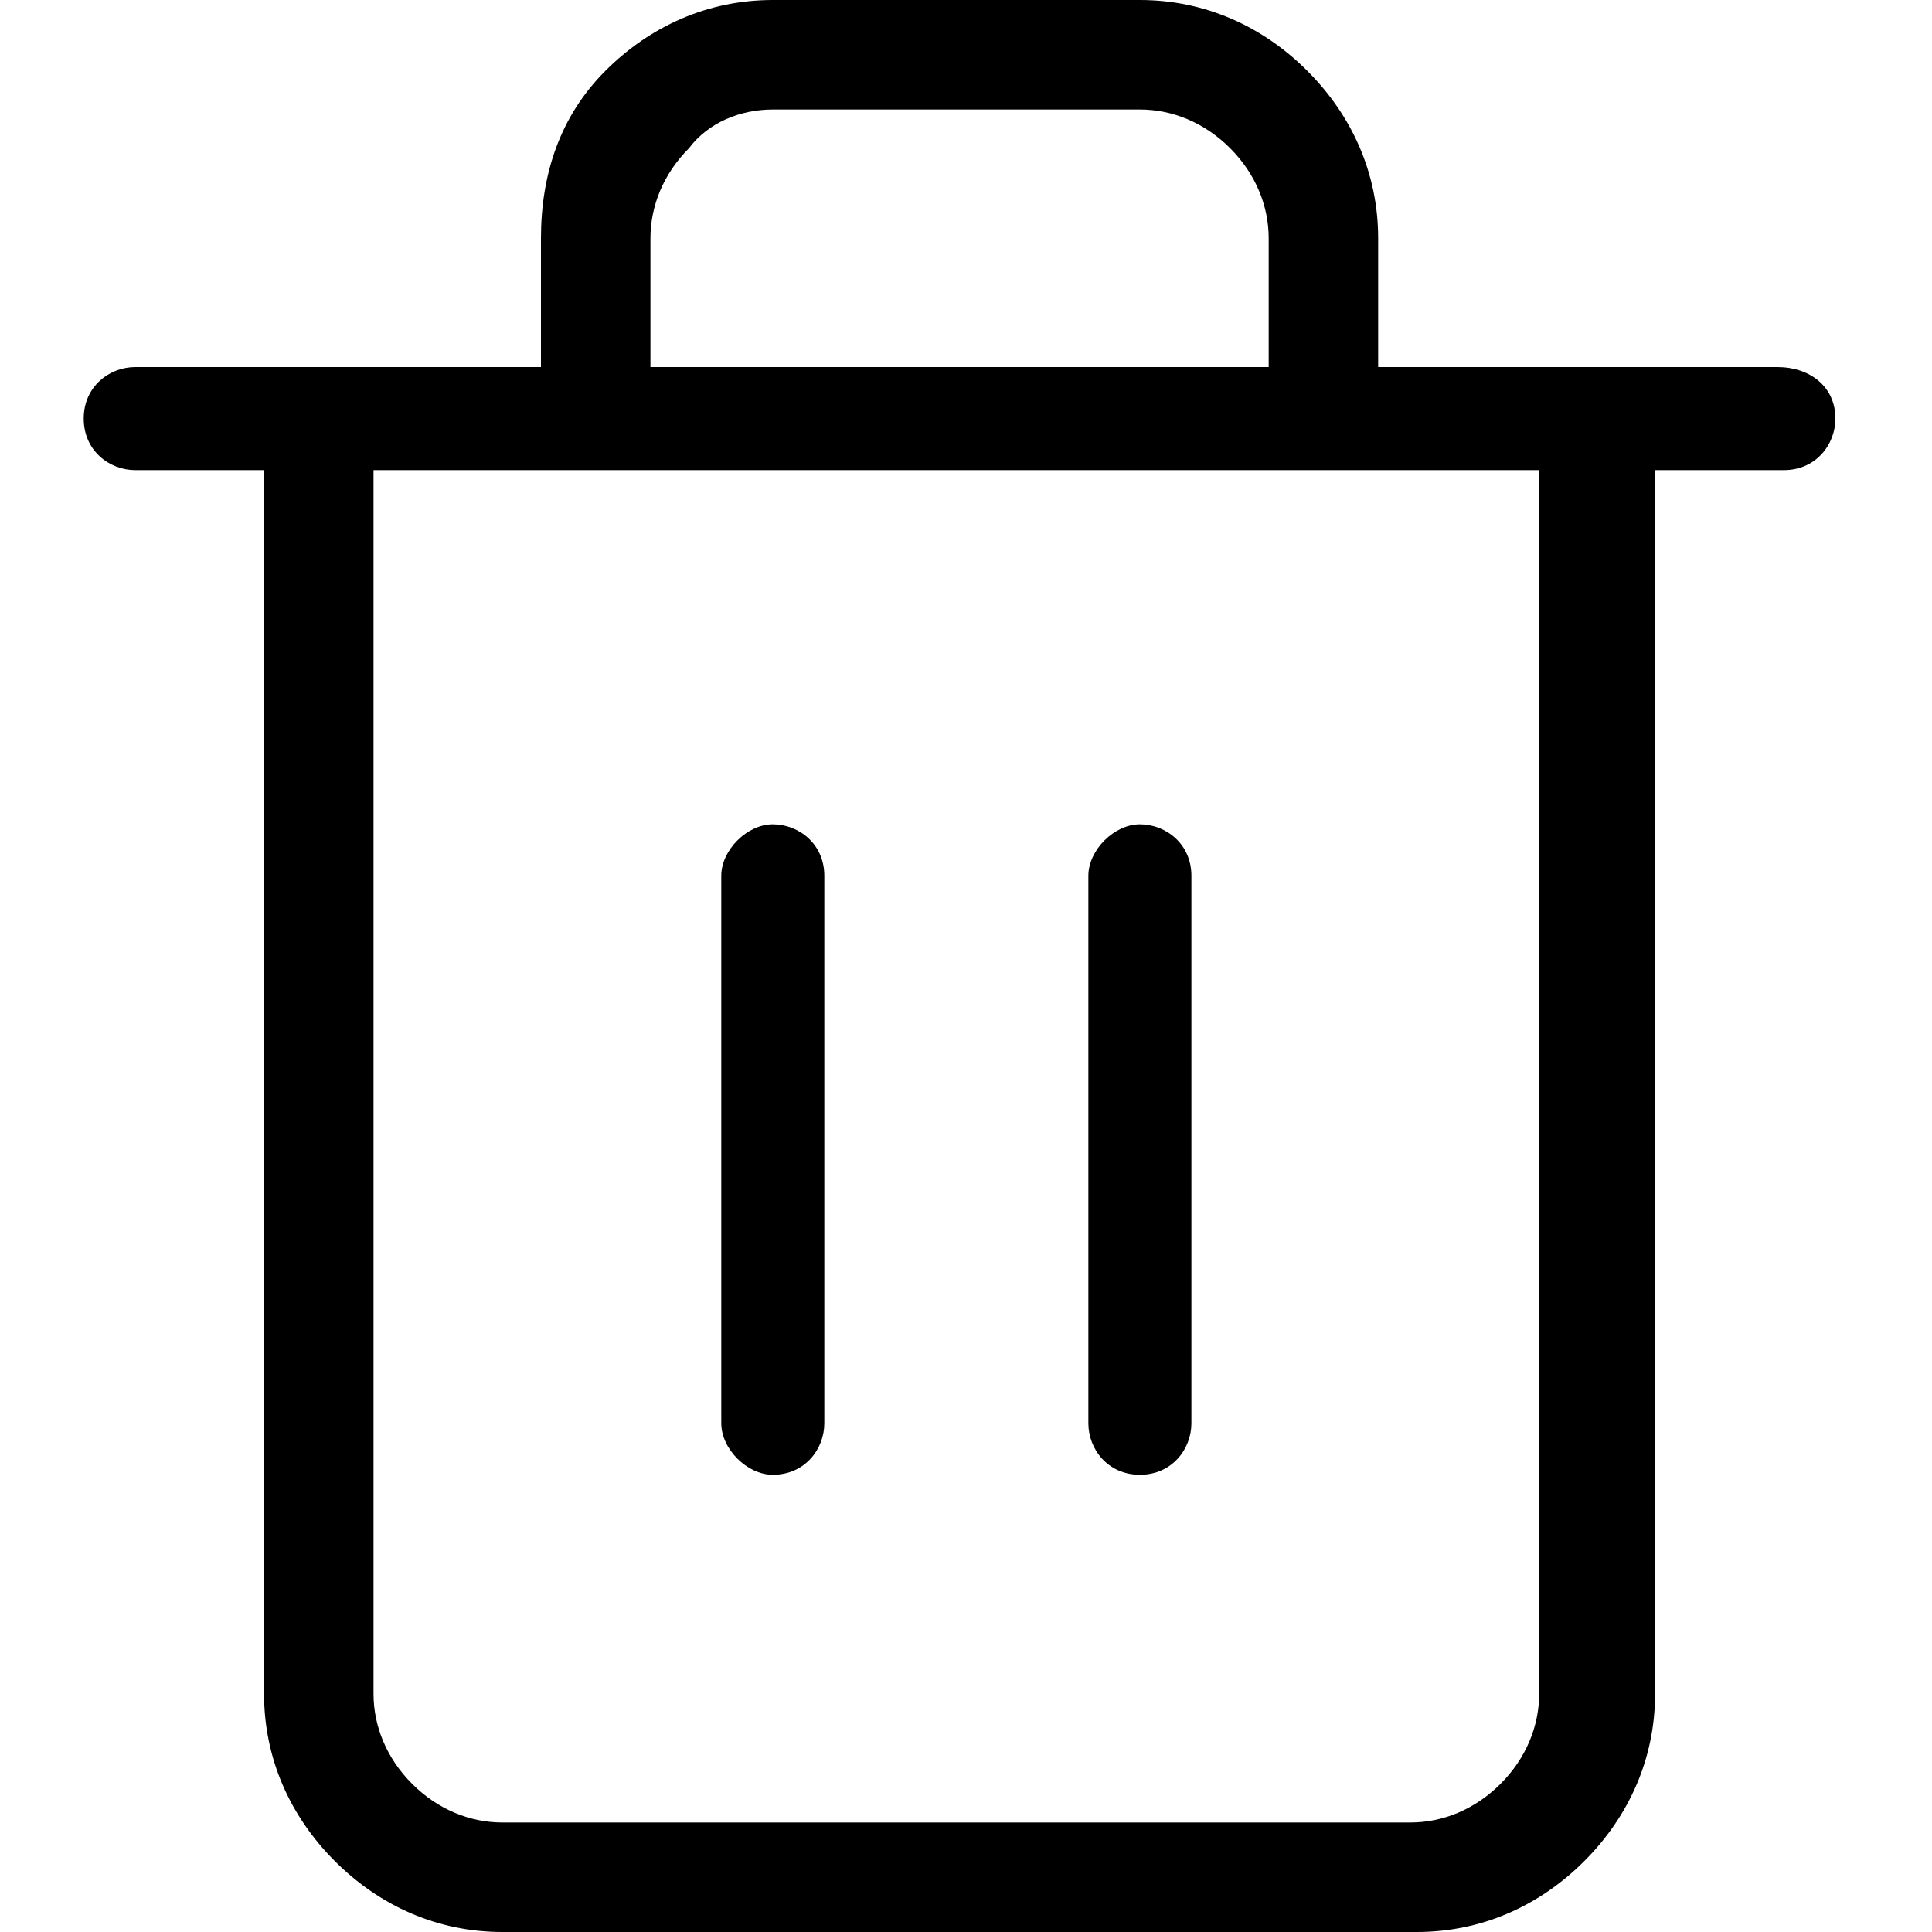
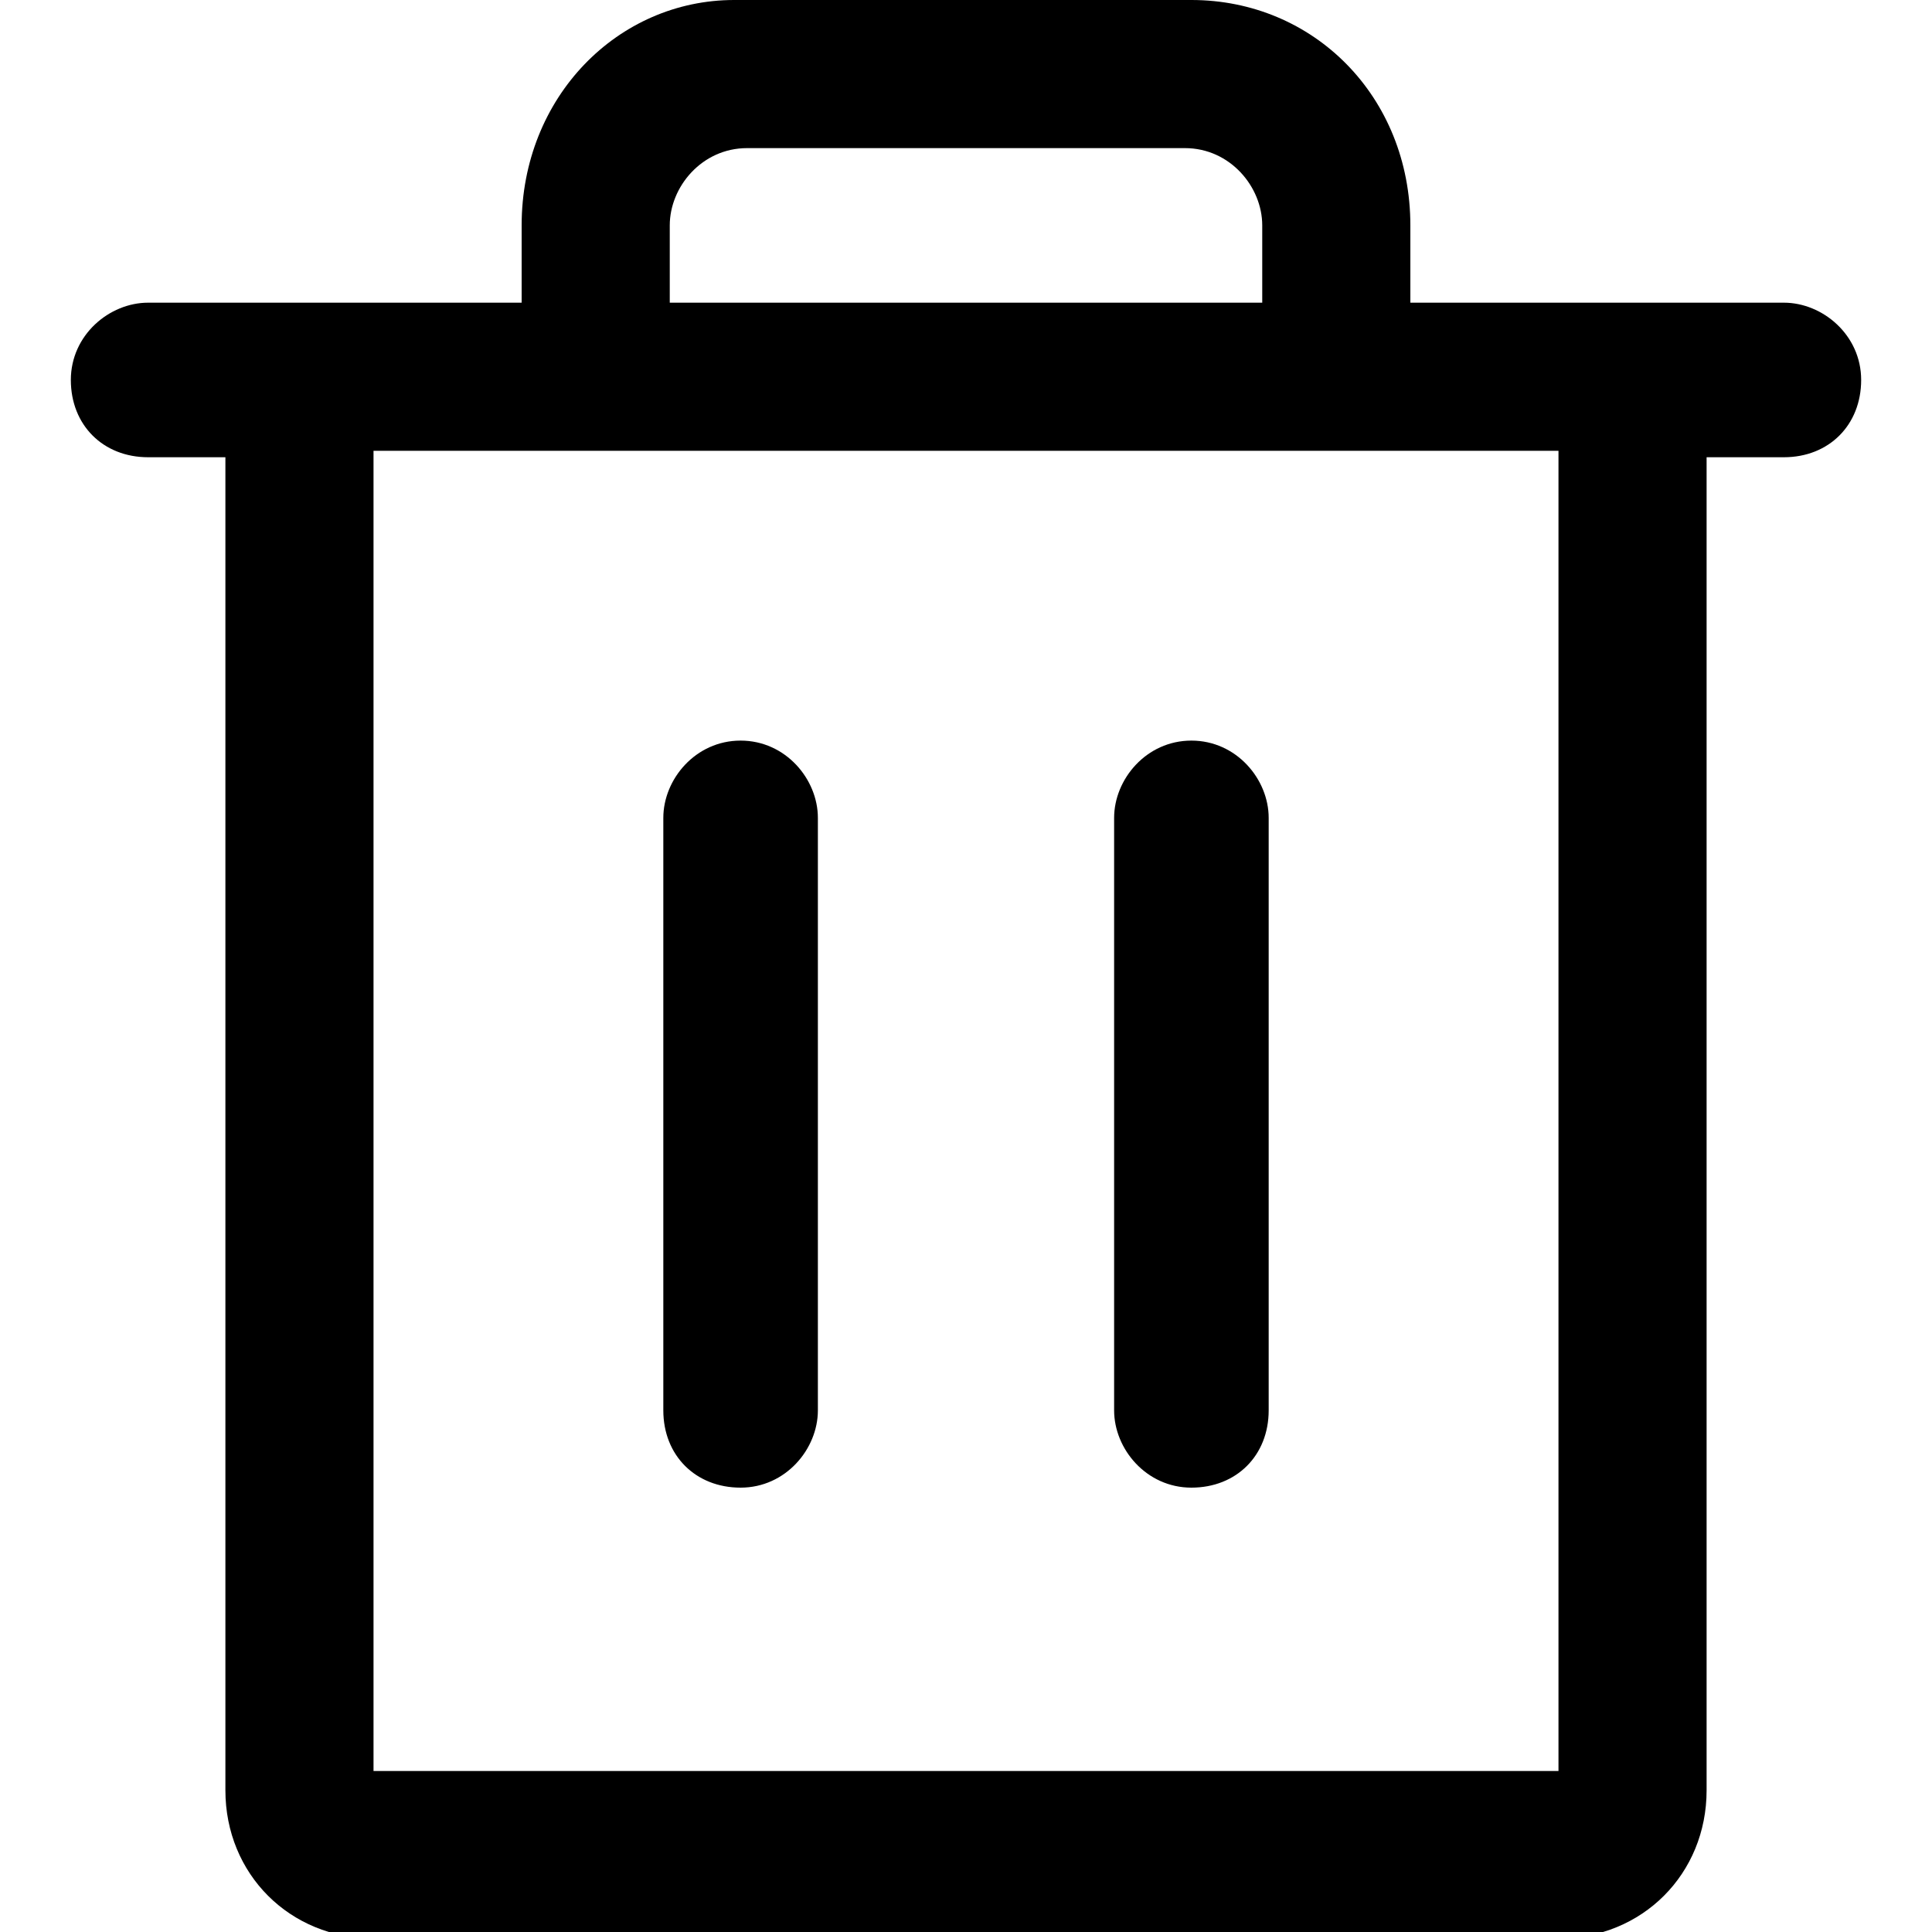
- <svg xmlns="http://www.w3.org/2000/svg" version="1.1" id="Layer_1" x="0px" y="0px" viewBox="0 0 30 30" style="enable-background:new 0 0 30 30;" xml:space="preserve">
-   <path d="M27.6,5.7h-6.2v-2c0-1-0.4-1.9-1.1-2.6C19.6,0.4,18.7,0,17.7,0H12c-1,0-1.9,0.4-2.6,1.1  C8.7,1.8,8.4,2.7,8.4,3.7v2H2.1C1.7,5.7,1.3,6,1.3,6.5c0,0.5,0.4,0.8,0.8,0.8h2v19c0,1,0.4,1.9,1.1,2.6C5.9,29.6,6.8,30,7.8,30H22  c1,0,1.9-0.4,2.6-1.1c0.7-0.7,1.1-1.6,1.1-2.6v-19h2c0.5,0,0.8-0.4,0.8-0.8C28.5,6,28.1,5.7,27.6,5.7z M23.9,26.3  c0,0.5-0.2,1-0.6,1.4c-0.4,0.4-0.9,0.6-1.4,0.6H7.8c-0.5,0-1-0.2-1.4-0.6c-0.4-0.4-0.6-0.9-0.6-1.4v-19h18.1V26.3z M10.1,3.7  c0-0.5,0.2-1,0.6-1.4C11,1.9,11.5,1.7,12,1.7h5.7c0.5,0,1,0.2,1.4,0.6c0.4,0.4,0.6,0.9,0.6,1.4v2h-9.6V3.7z" />
-   <path d="M12,22.9c0.5,0,0.8-0.4,0.8-0.8v-8.5c0-0.5-0.4-0.8-0.8-0.8s-0.8,0.4-0.8,0.8v8.5C11.2,22.5,11.6,22.9,12,22.9z  " />
-   <path d="M17.7,22.9c0.5,0,0.8-0.4,0.8-0.8v-8.5c0-0.5-0.4-0.8-0.8-0.8s-0.8,0.4-0.8,0.8v8.5  C16.9,22.5,17.2,22.9,17.7,22.9z" />
+ <svg xmlns="http://www.w3.org/2000/svg" version="1.1" x="0px" y="0px" viewBox="0 0 30 30" style="enable-background:new 0 0 30 30;" xml:space="preserve">
+   <path d="M11.5,23.1c0.7,0,1.2-0.6,1.2-1.2v-9.2c0-0.6-0.5-1.2-1.2-1.2s-1.2,0.6-1.2,1.2v9.2C10.3,22.6,10.8,23.1,11.5,23.1z" />
+   <path d="M18.5,23.1c-0.7,0-1.2-0.6-1.2-1.2v-9.2c0-0.6,0.5-1.2,1.2-1.2s1.2,0.6,1.2,1.2v9.2C19.7,22.6,19.2,23.1,18.5,23.1z" />
+   <path d="M27.7,4.7h-5.8V3.5c0-2-1.5-3.5-3.4-3.5h-7.1C9.6,0,8.1,1.5,8.1,3.5v1.2H2.3c-0.6,0-1.2,0.5-1.2,1.2c0,0.7,0.5,1.2,1.2,1.2  h1.2v20.7c0,1.3,1,2.3,2.3,2.3h18.4c1.3,0,2.3-1,2.3-2.3V7.1h1.2c0.7,0,1.2-0.5,1.2-1.2C28.9,5.2,28.3,4.7,27.7,4.7z M10.4,3.5  c0-0.6,0.5-1.2,1.2-1.2h6.8c0.7,0,1.2,0.6,1.2,1.2v1.2h-9.2V3.5z M24.2,27.5H5.8V7h18.4V27.5z" />
</svg>
